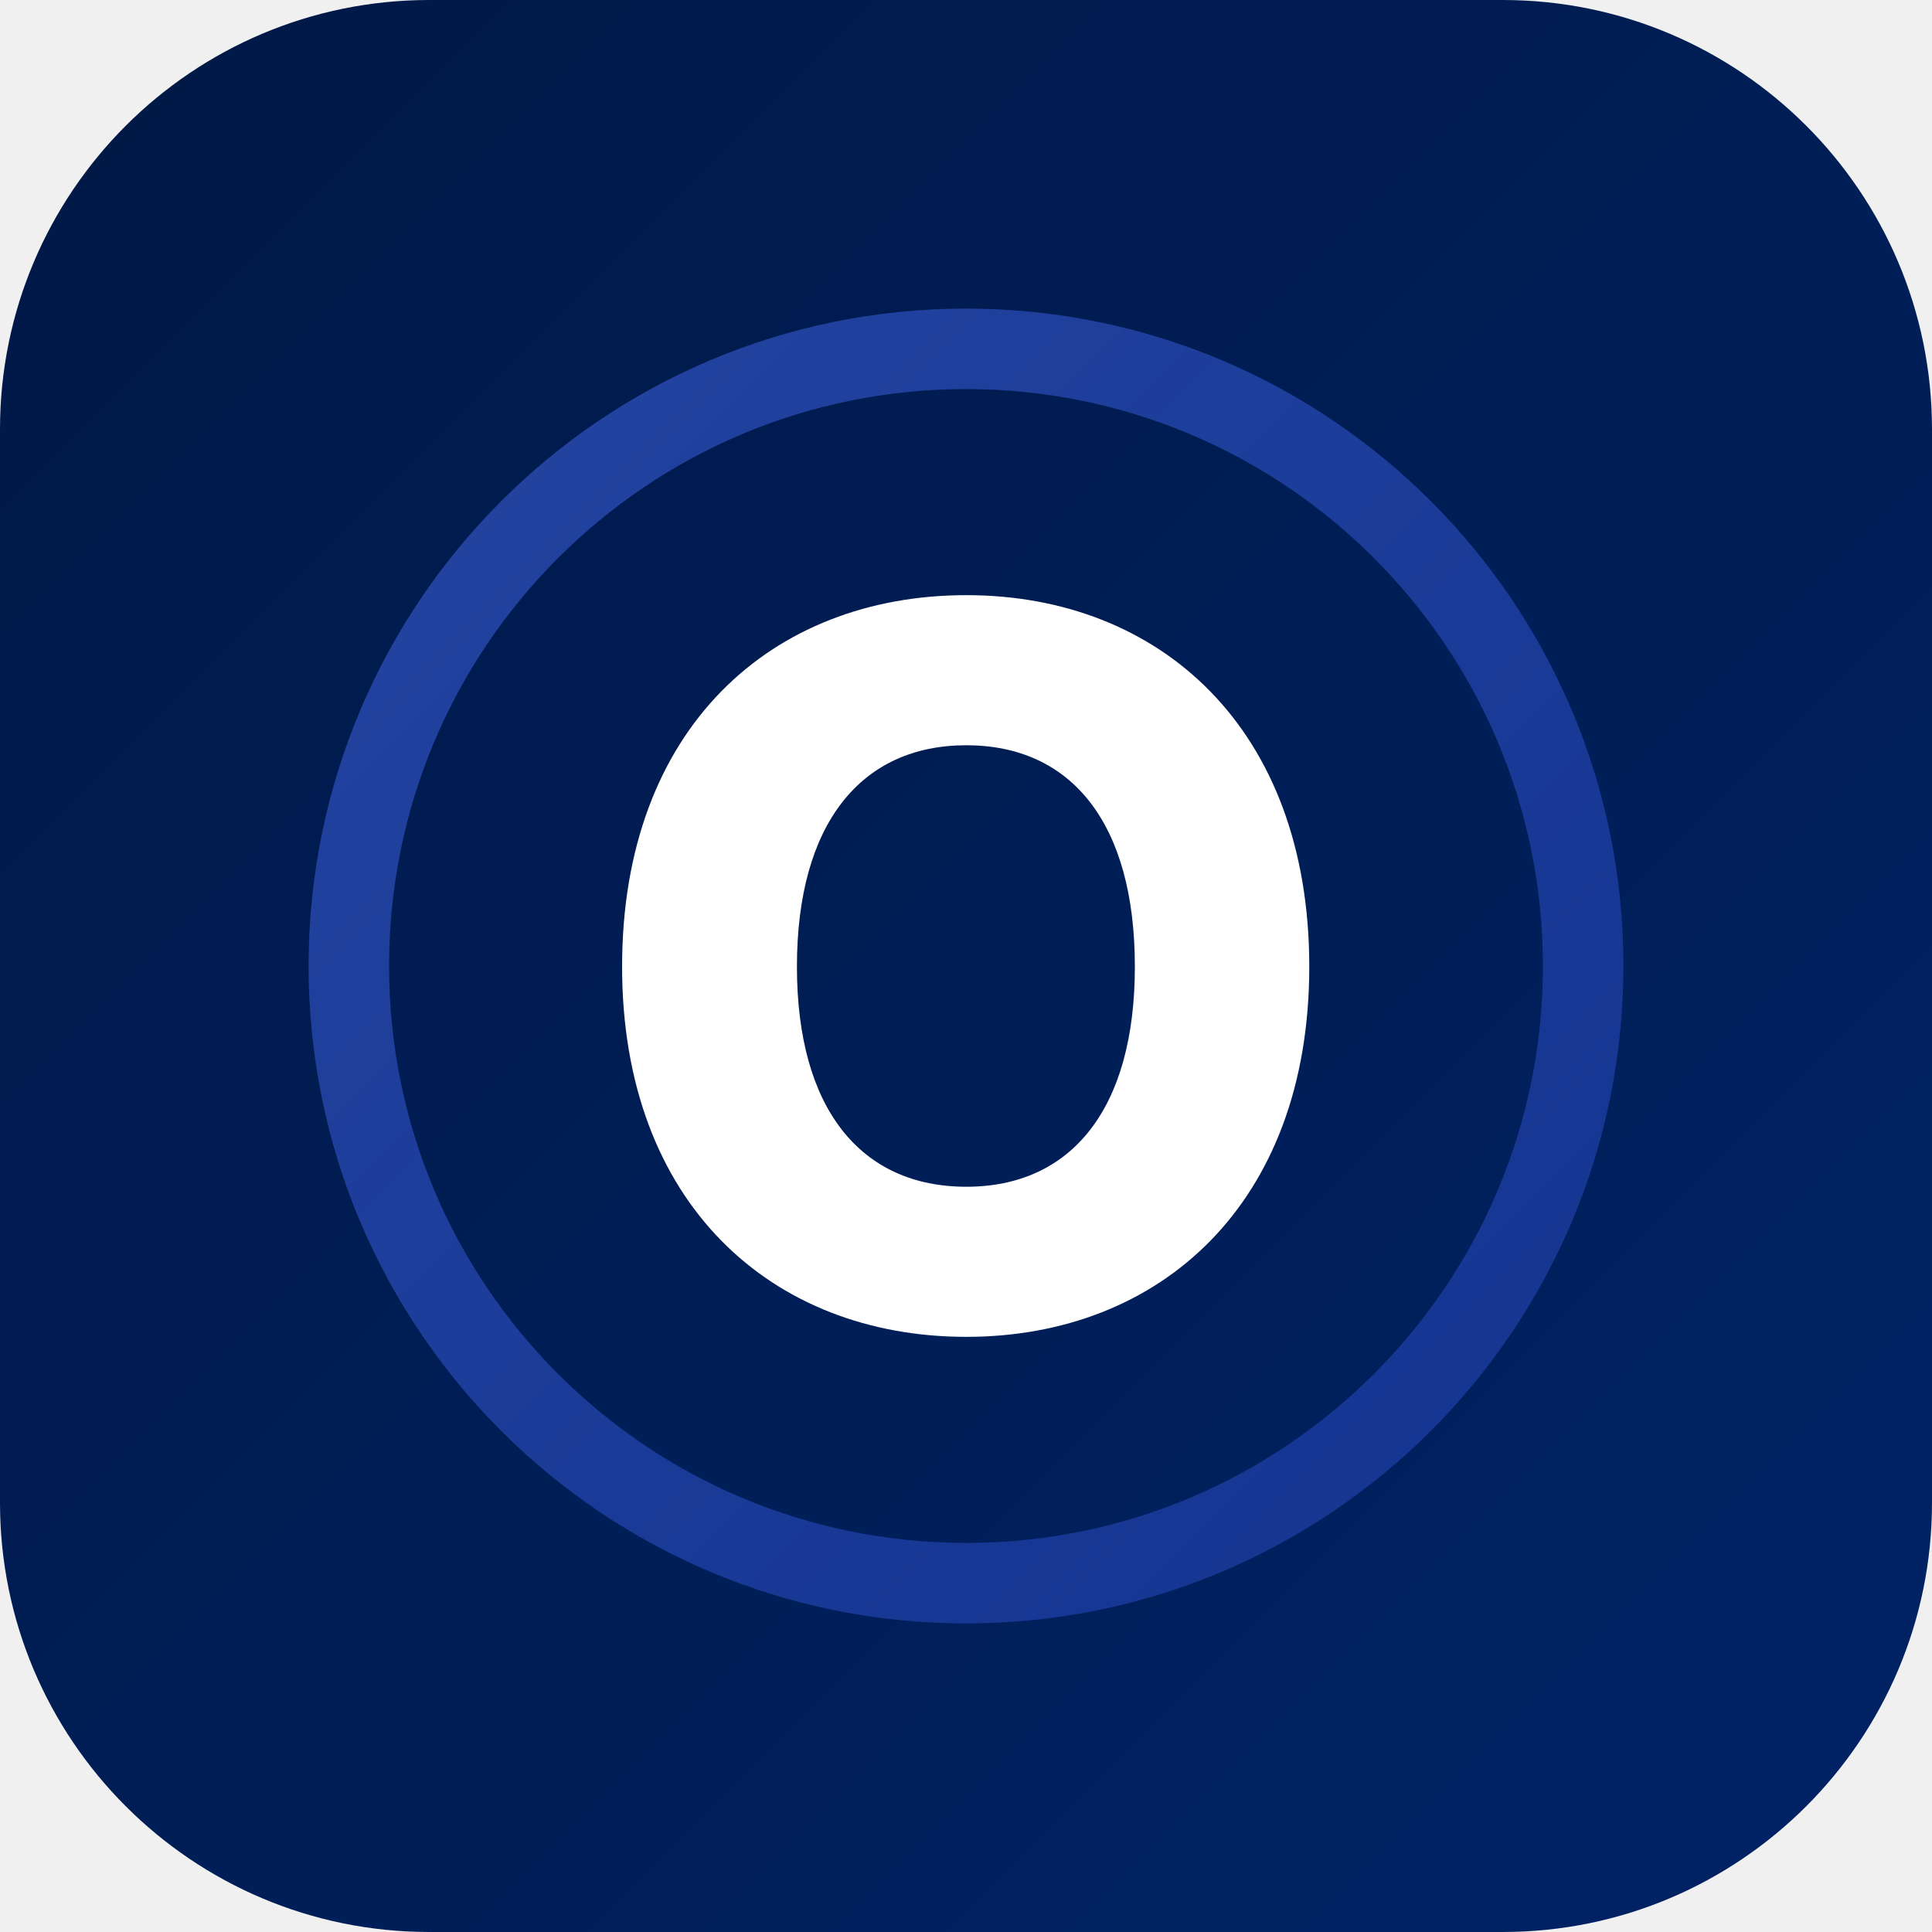
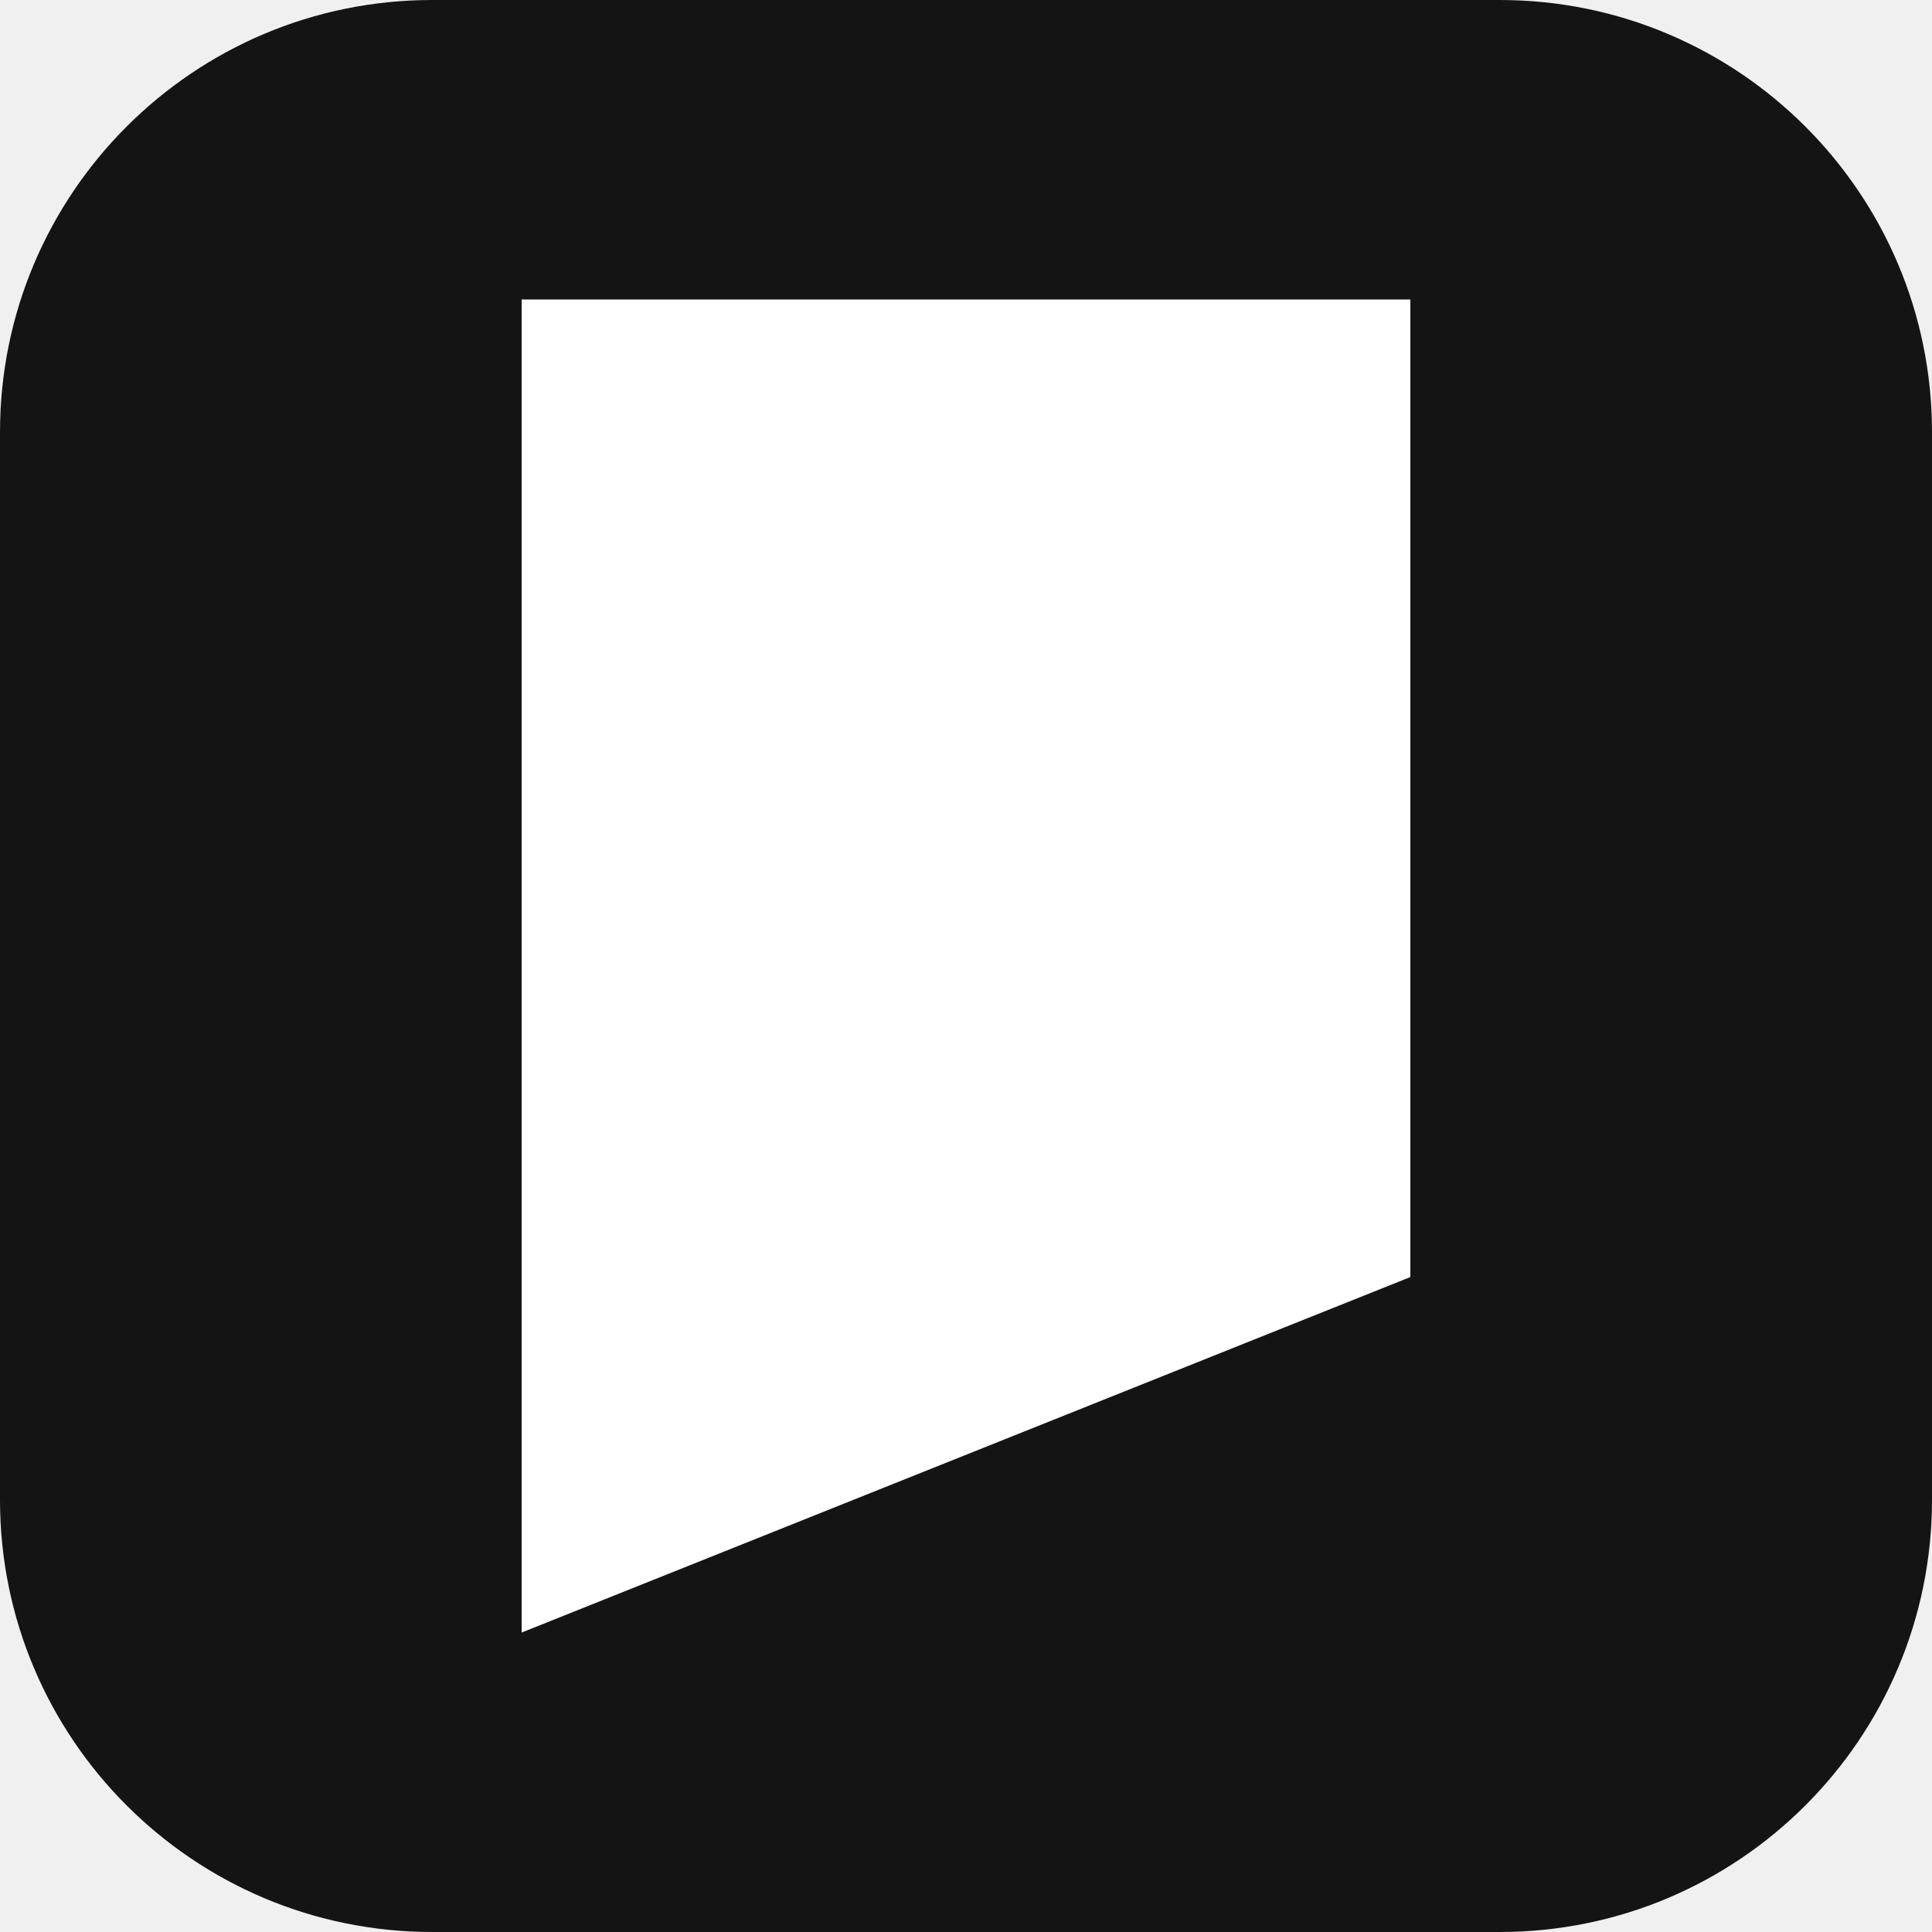
- <svg xmlns="http://www.w3.org/2000/svg" width="72" height="72" viewBox="0 0 72 72">
-   <defs>
-     <linearGradient id="bg" x1="0%" y1="0%" x2="100%" y2="100%">
-       <stop offset="0%" stop-color="#001845" />
-       <stop offset="100%" stop-color="#002366" />
-     </linearGradient>
-     <linearGradient id="accent" x1="0%" y1="0%" x2="100%" y2="100%">
-       <stop offset="0%" stop-color="#3B5FD9" />
-       <stop offset="100%" stop-color="#2040B0" />
-     </linearGradient>
-   </defs>
-   <rect width="72" height="72" rx="16" fill="url(#bg)" />
-   <circle cx="36" cy="36" r="23" fill="none" stroke="url(#accent)" stroke-width="3" opacity="0.6" />
-   <text x="36" y="36" font-family="'Inter', 'Noto Sans JP', sans-serif" font-weight="800" font-size="37" fill="white" text-anchor="middle" dominant-baseline="central" letter-spacing="-1">O</text>
+ <svg xmlns="http://www.w3.org/2000/svg" width="1024" height="1024" viewBox="0 0 1024 1024">
+   <rect width="1024" height="1024" rx="229.1" fill="#141414" />
+   <g transform="translate(276.48 158.72)">
+     <path d="M 0 0 L 471.04 0 L 471.04 518.14 L 0 706.56 Z" fill="#FFFFFF" />
+   </g>
</svg>
